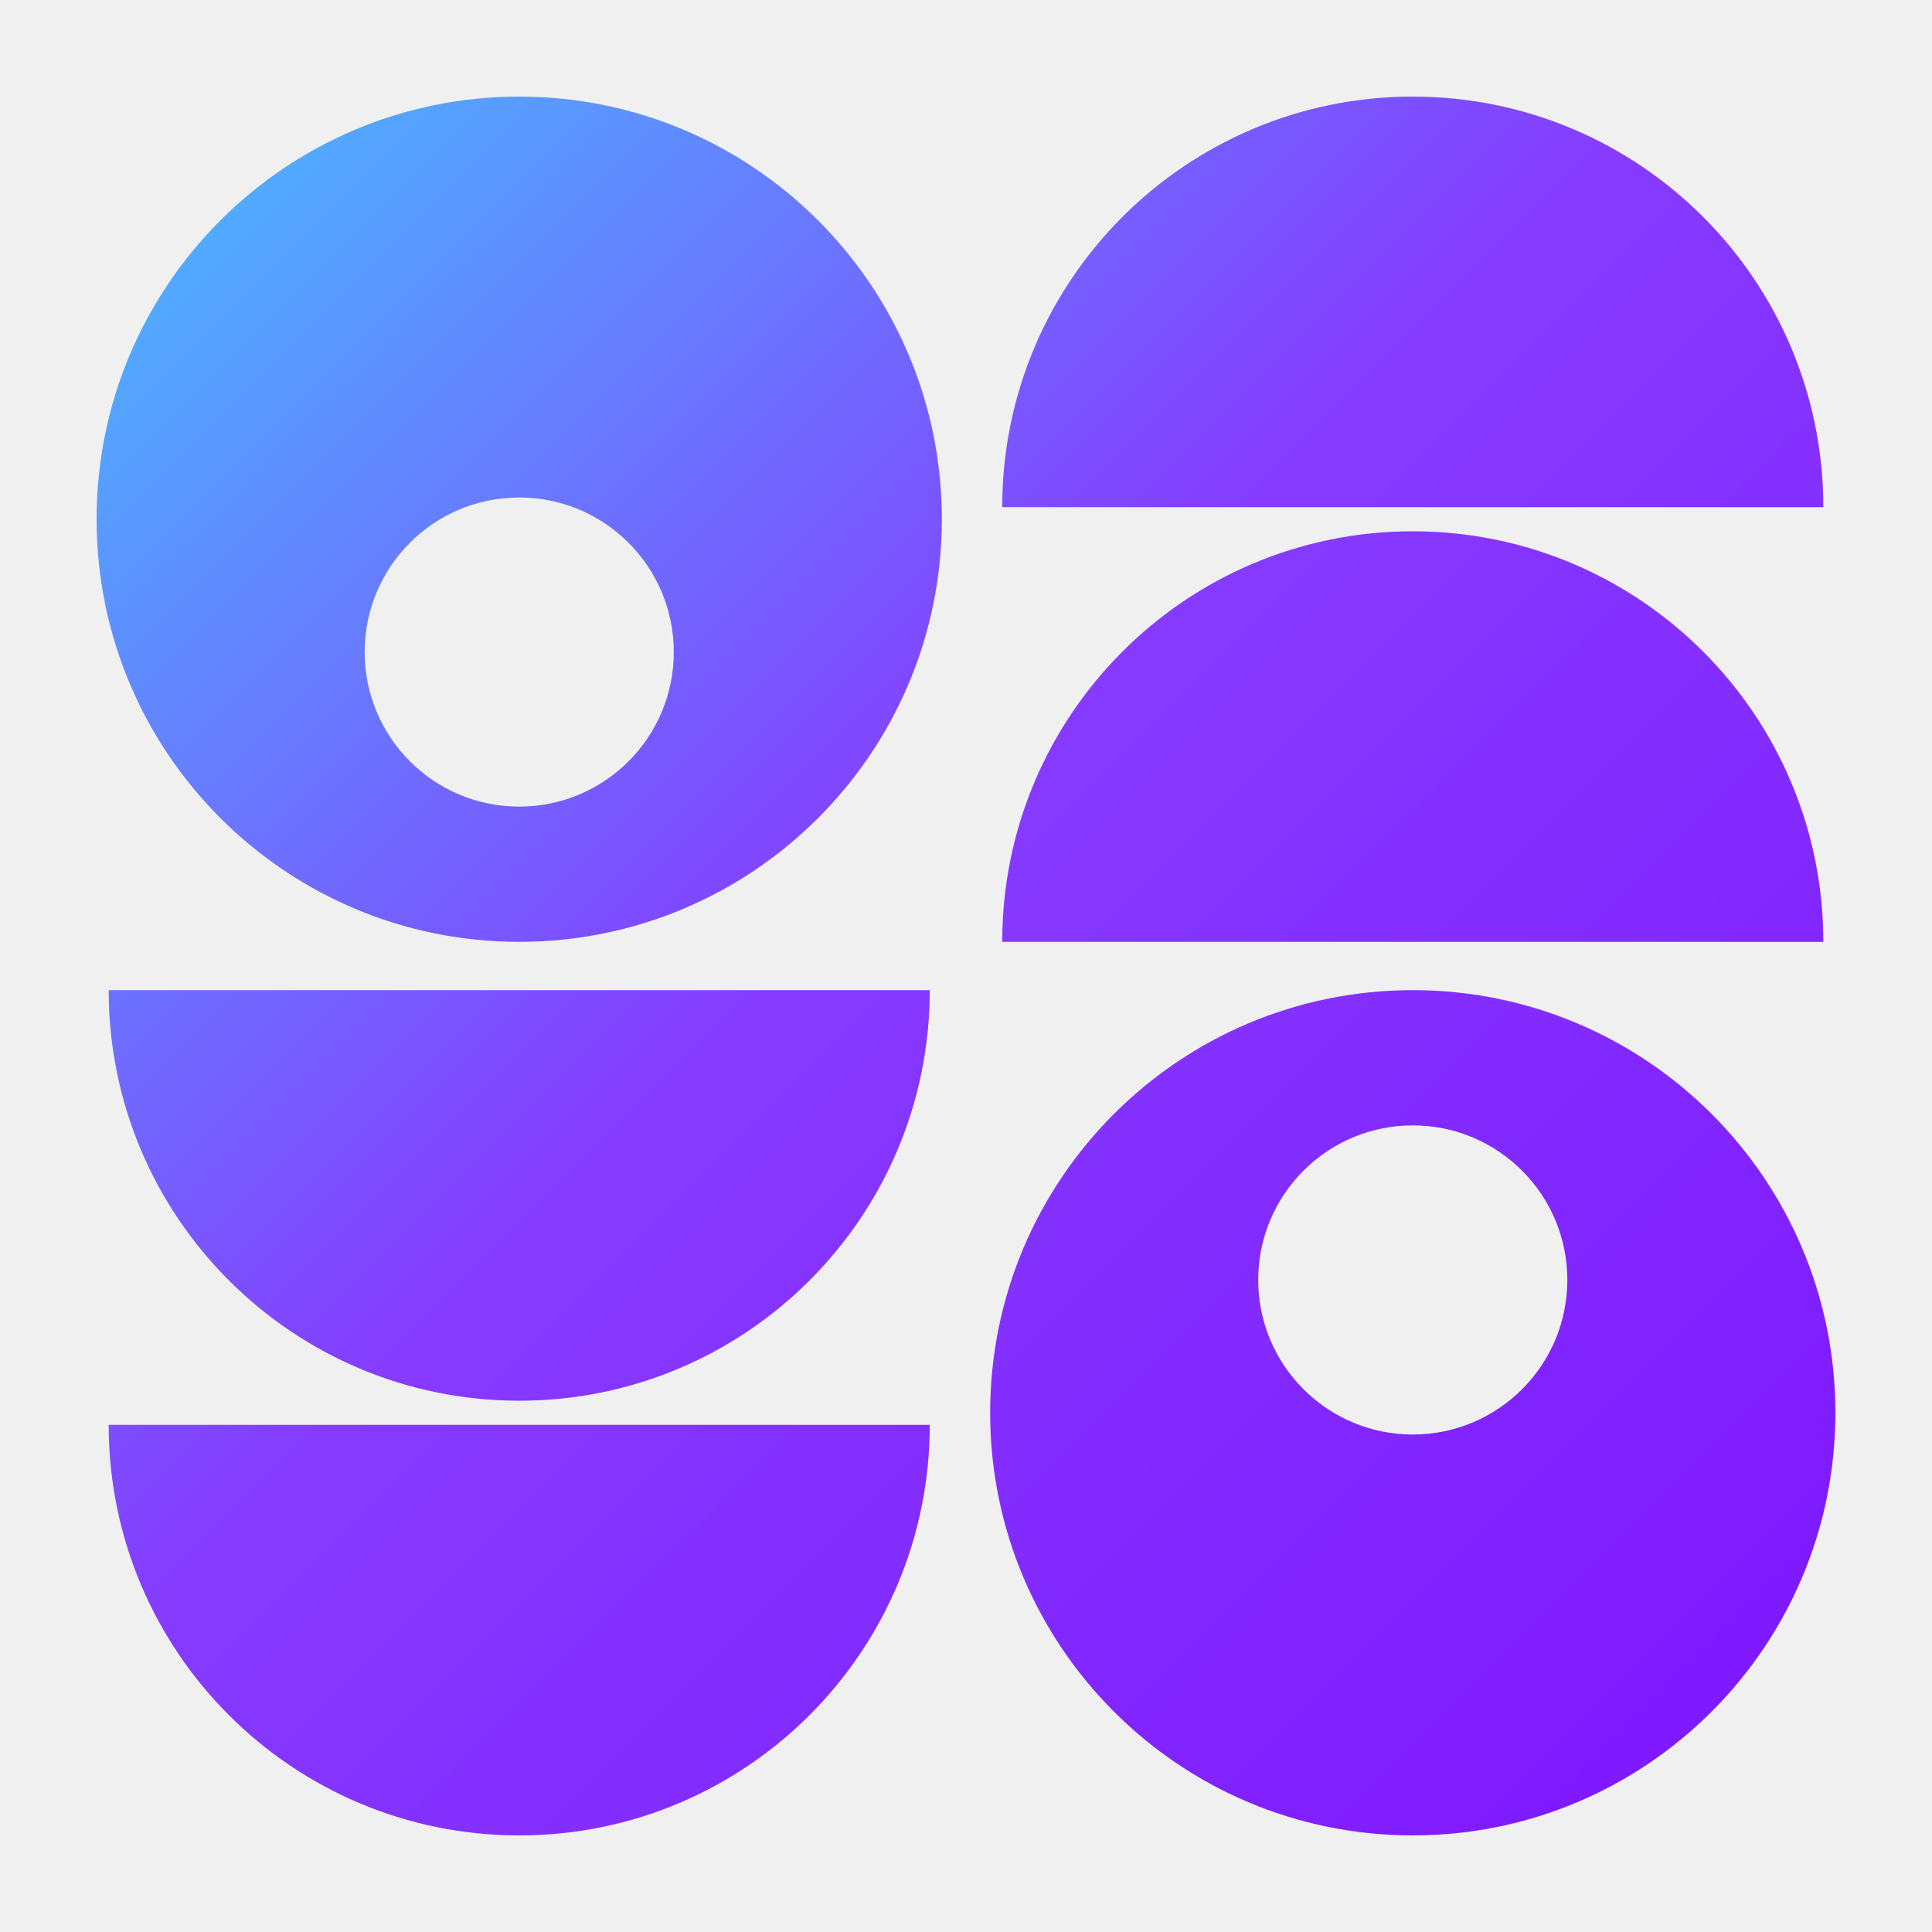
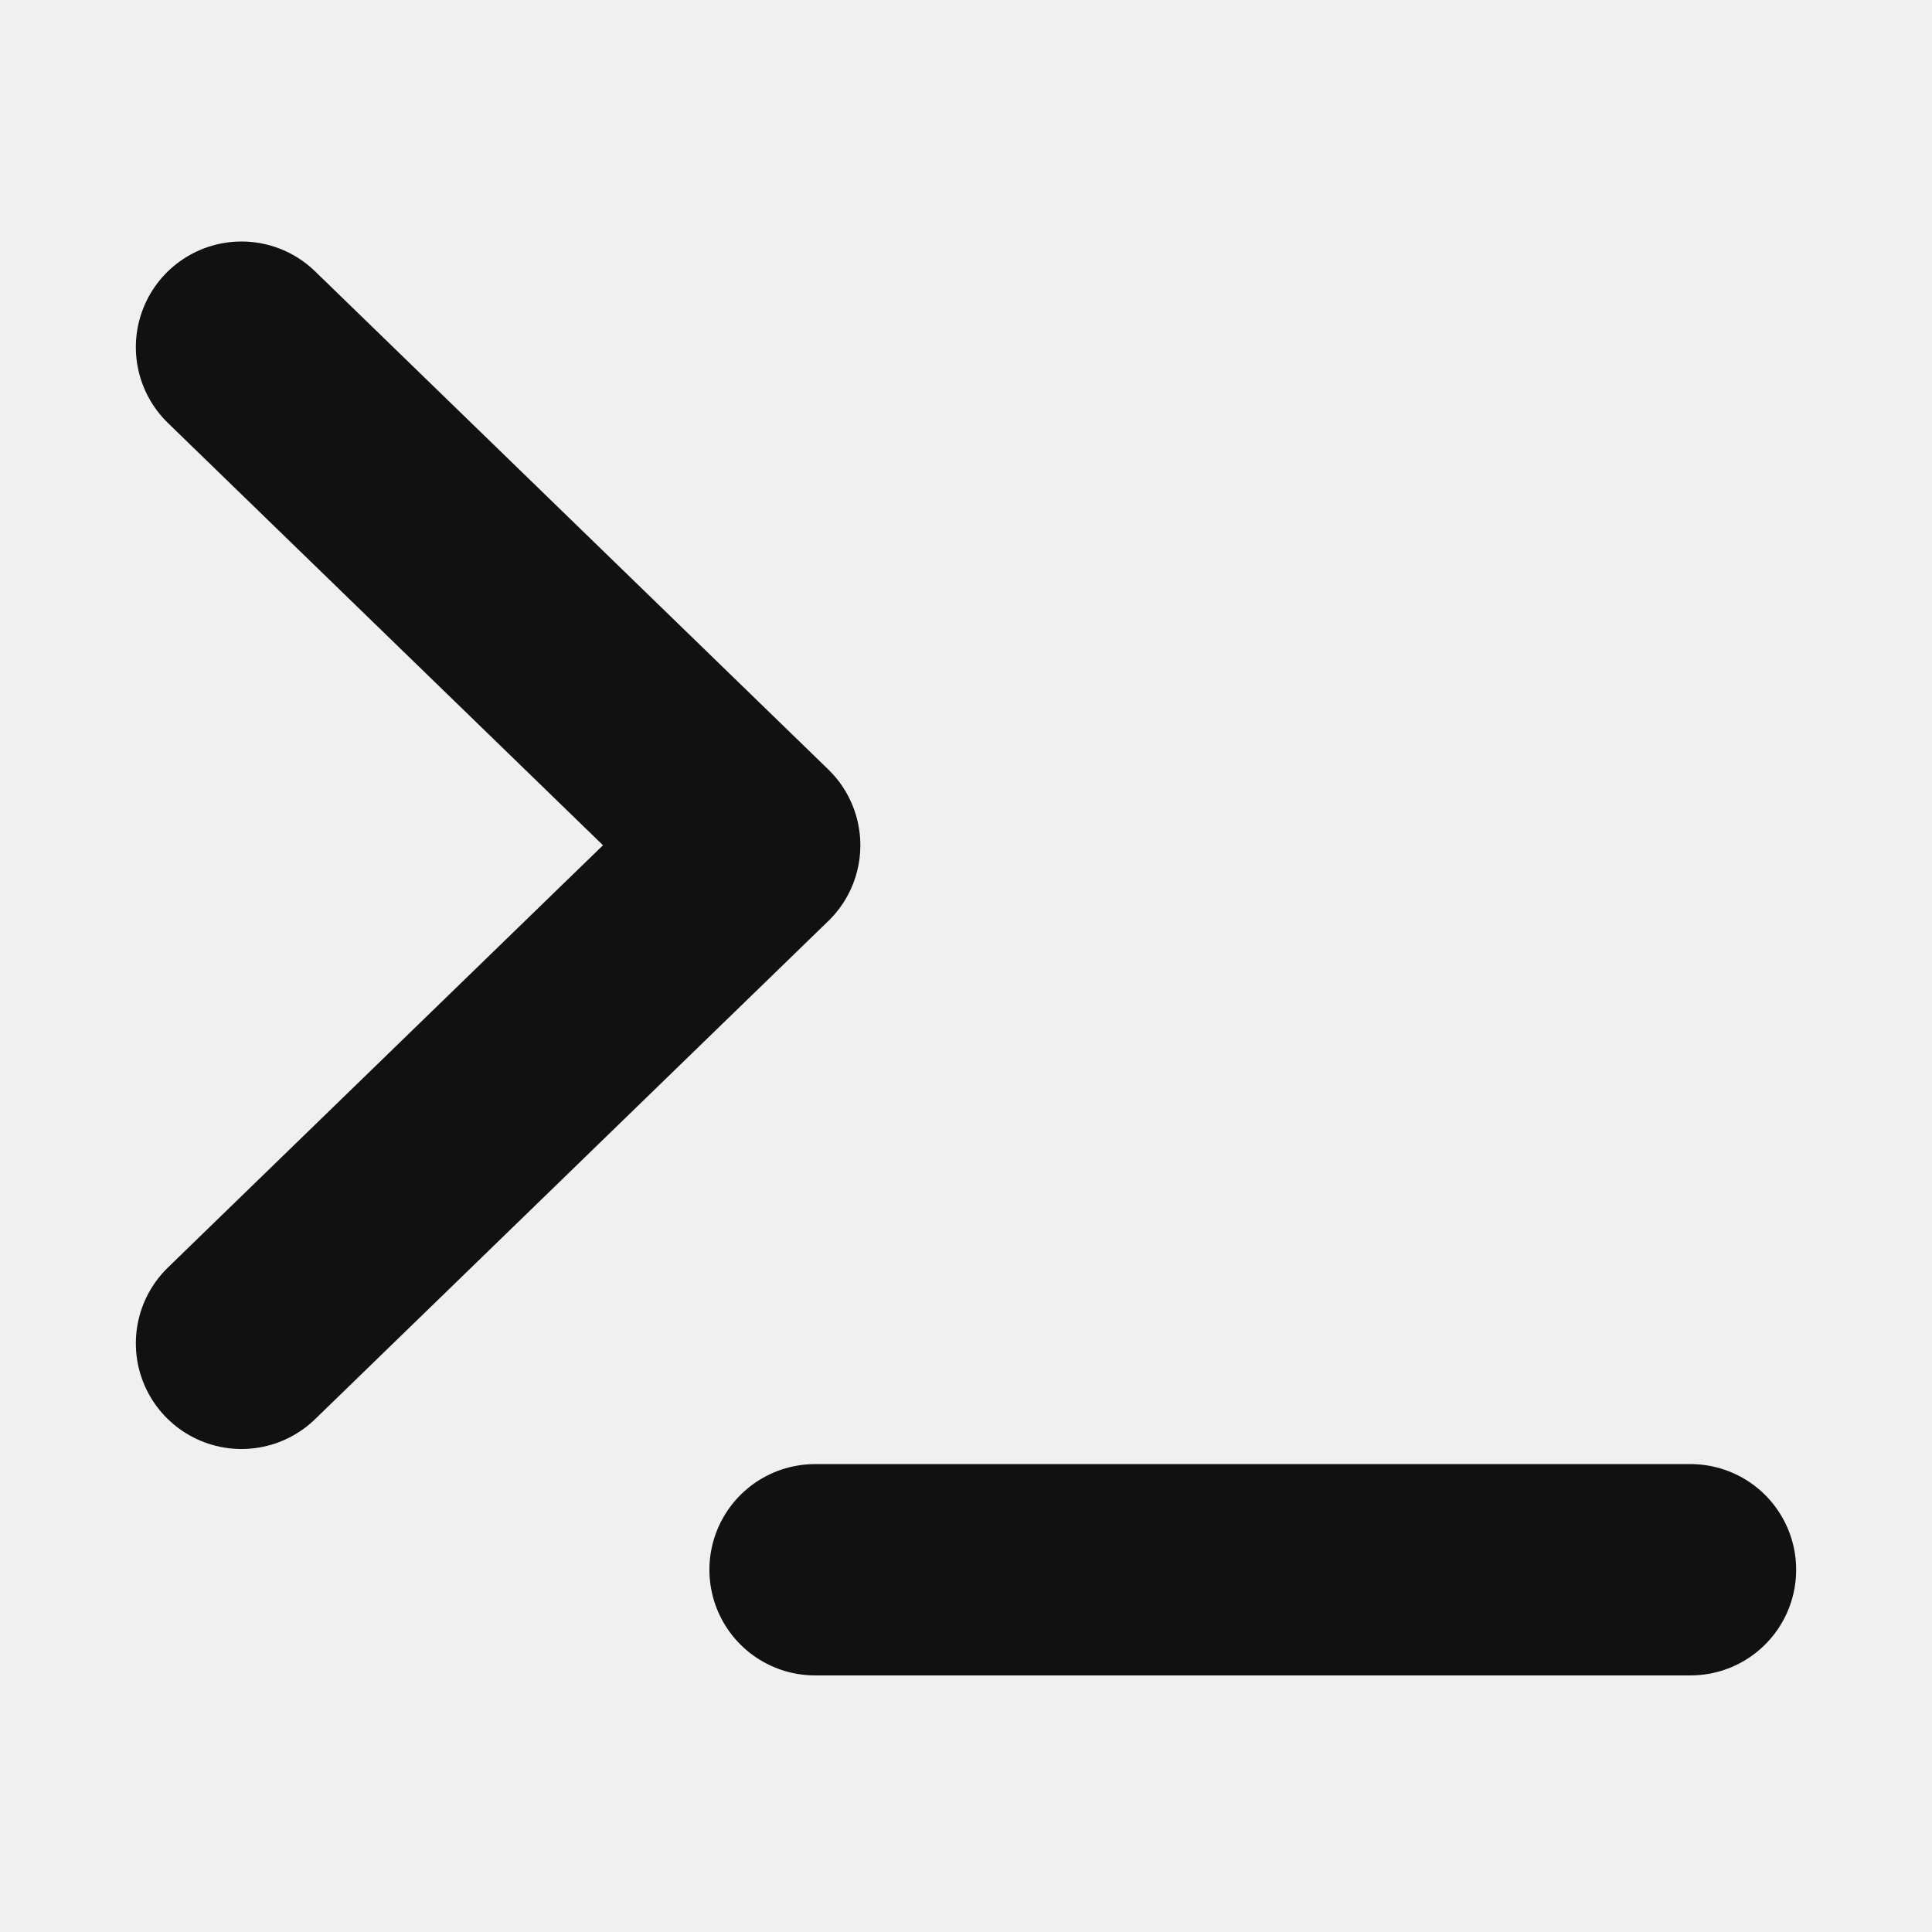
- <svg xmlns="http://www.w3.org/2000/svg" width="80" height="80" viewBox="0 0 80 80" fill="none">
-   <defs>
-     <linearGradient id="mgGrad" gradientUnits="userSpaceOnUse" x1="4" y1="4" x2="76" y2="76">
-       <stop offset="0" stop-color="#47bfff" />
-       <stop offset="0.45" stop-color="#863bff" />
-       <stop offset="1" stop-color="#7e14ff" />
-     </linearGradient>
-   </defs>
-   <g fill="url(#mgGrad)" fill-rule="evenodd">
-     <path d="M4 21.5 a17.5 17.5 0 1 0 35 0 a17.5 17.5 0 1 0 -35 0 M15.1 27 a6.4 6.4 0 1 0 12.8 0 a6.4 6.4 0 1 0 -12.8 0" />
-     <path d="M41.5 21 A17 17 0 0 1 75.5 21 Z" />
-     <path d="M41.5 39 A17 17 0 0 1 75.5 39 Z" />
-     <path d="M4.5 41 A17 17 0 0 0 38.5 41 Z" />
-     <path d="M4.5 59 A17 17 0 0 0 38.5 59 Z" />
-     <path d="M41 58.5 a17.5 17.5 0 1 0 35 0 a17.5 17.5 0 1 0 -35 0 M52.1 53 a6.4 6.4 0 1 0 12.8 0 a6.4 6.4 0 1 0 -12.8 0" />
+ <svg xmlns="http://www.w3.org/2000/svg" viewBox="0 0 32 32">
+   <style>
+     .mark { stroke: #111111 }
+     @media (prefers-color-scheme: dark) { .mark { stroke: #ffffff } }
+   </style>
+   <g class="mark" fill="none" stroke-width="3.5" stroke-linecap="round" stroke-linejoin="round">
+     <path d="M4 5.75 L12.5 14 L4 22.25" />
+     <path d="M13.5 26 H28" />
  </g>
</svg>
